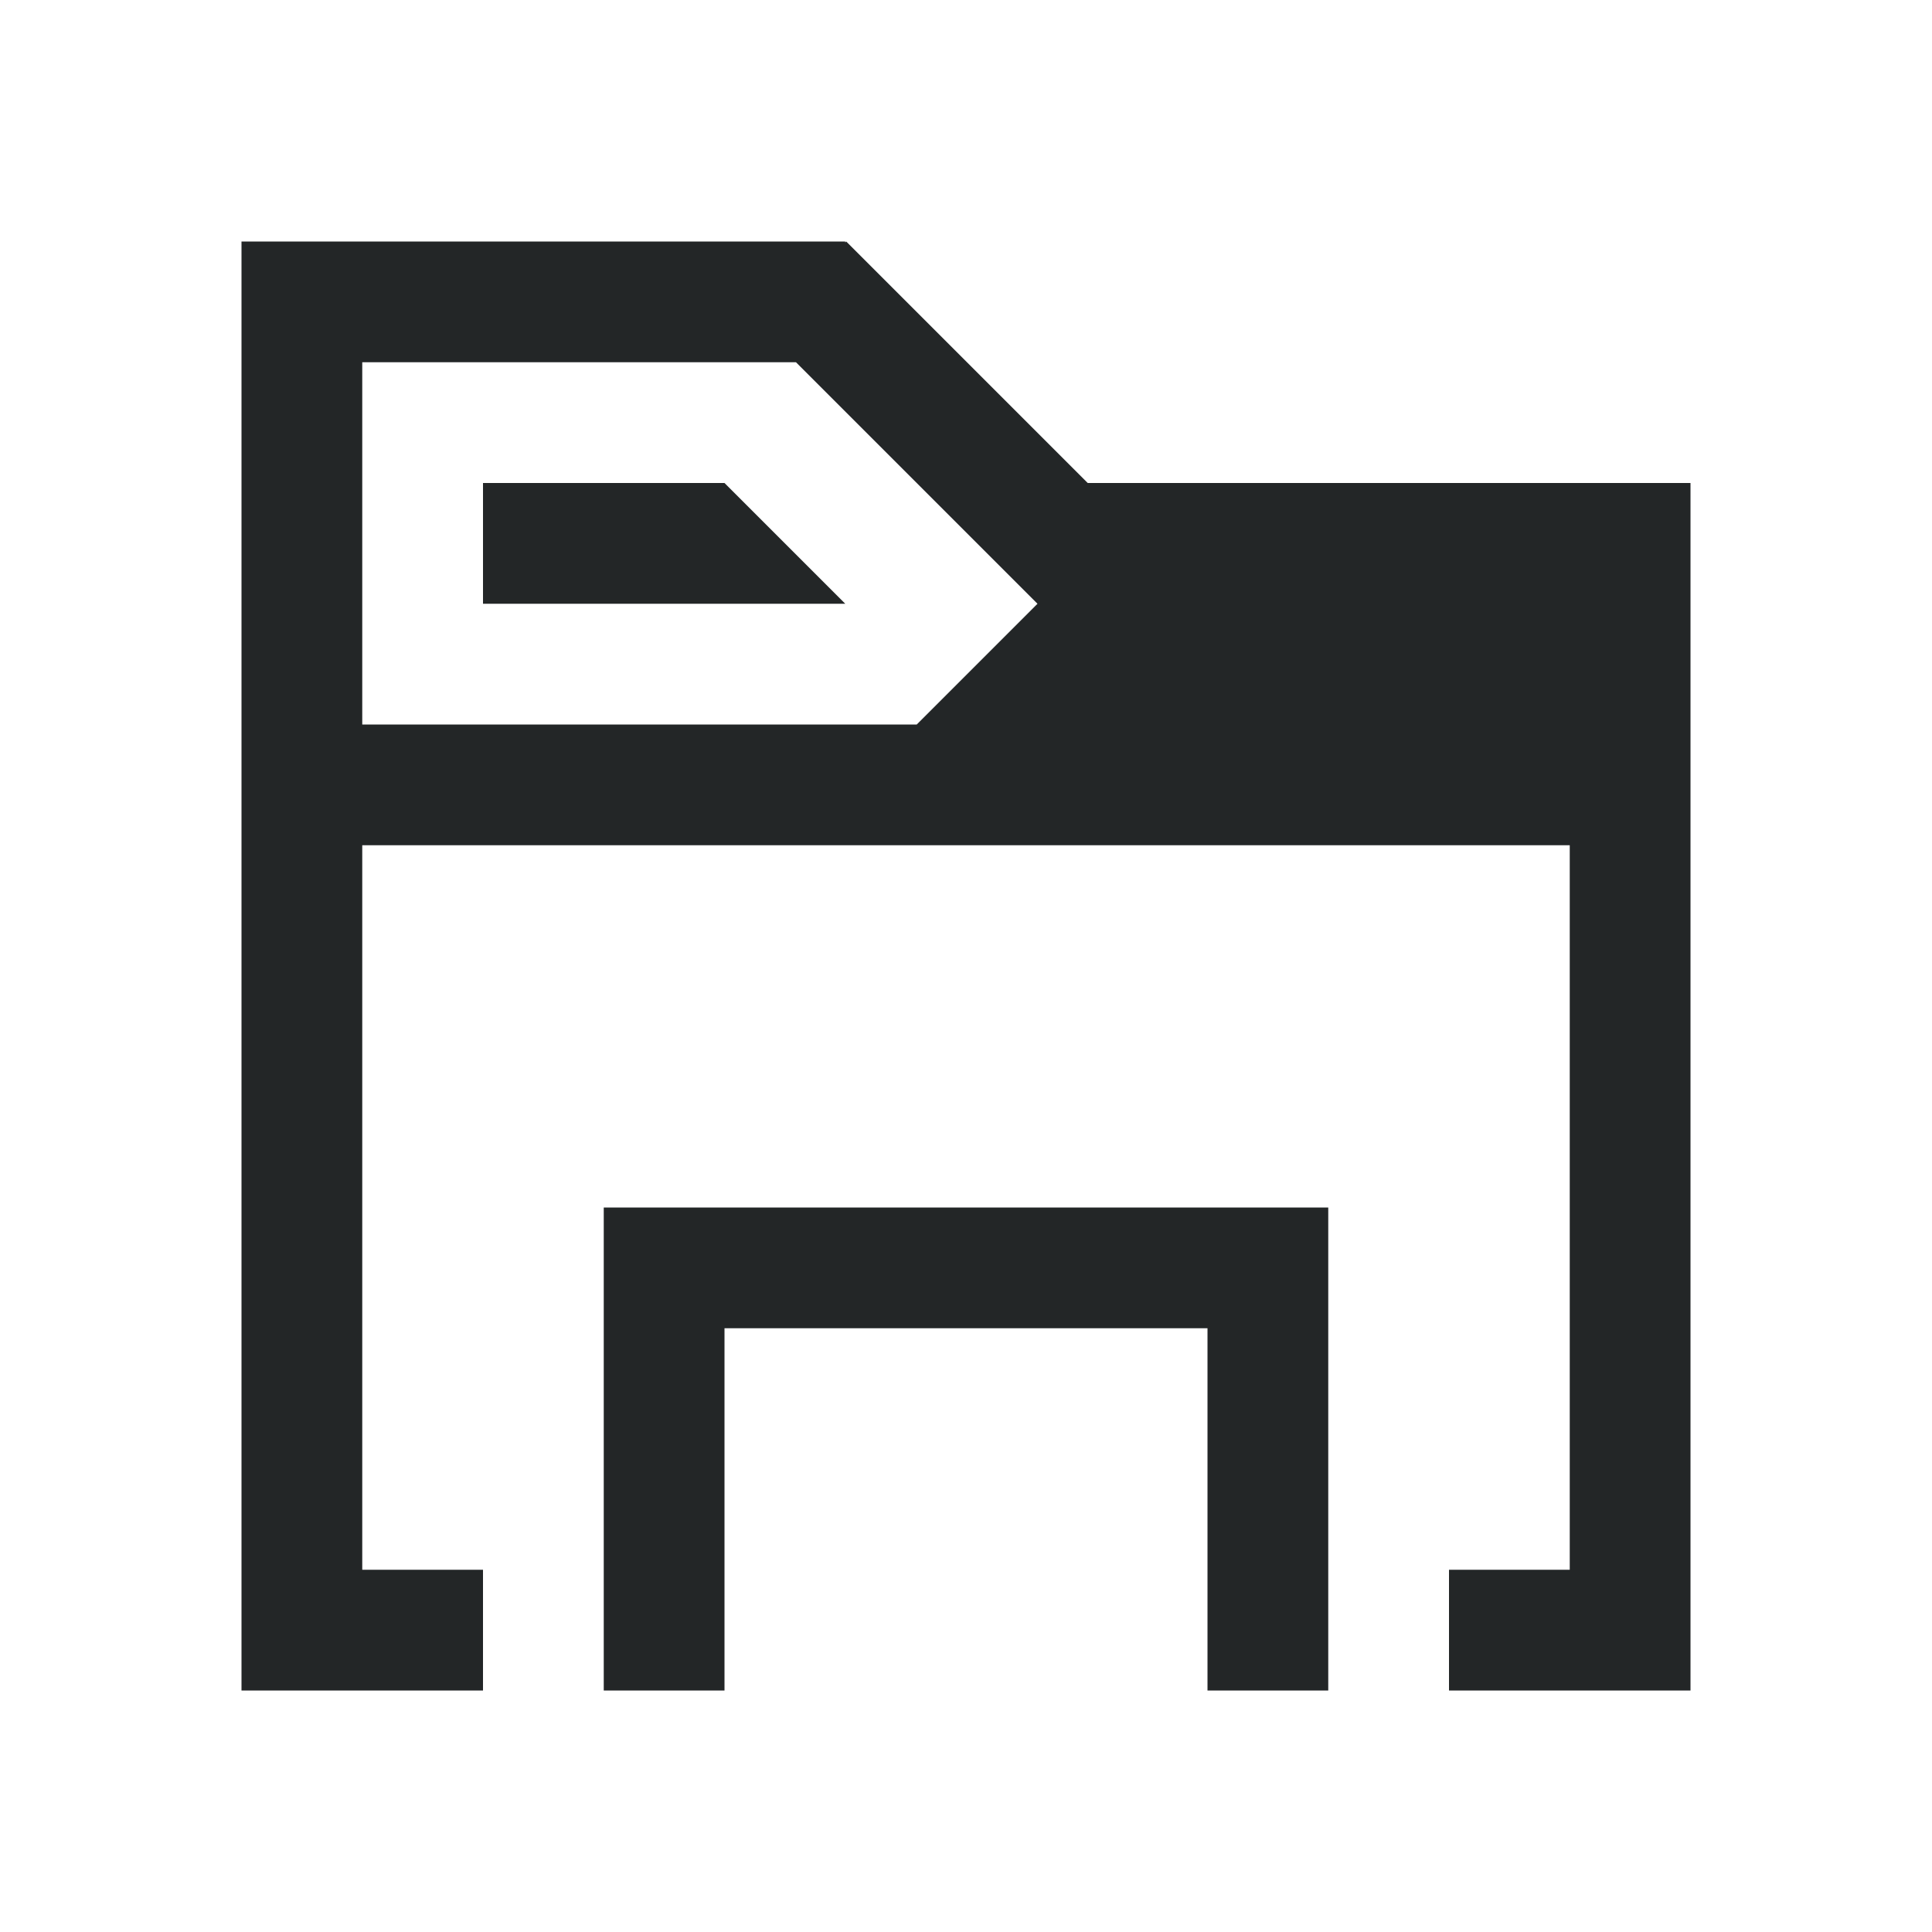
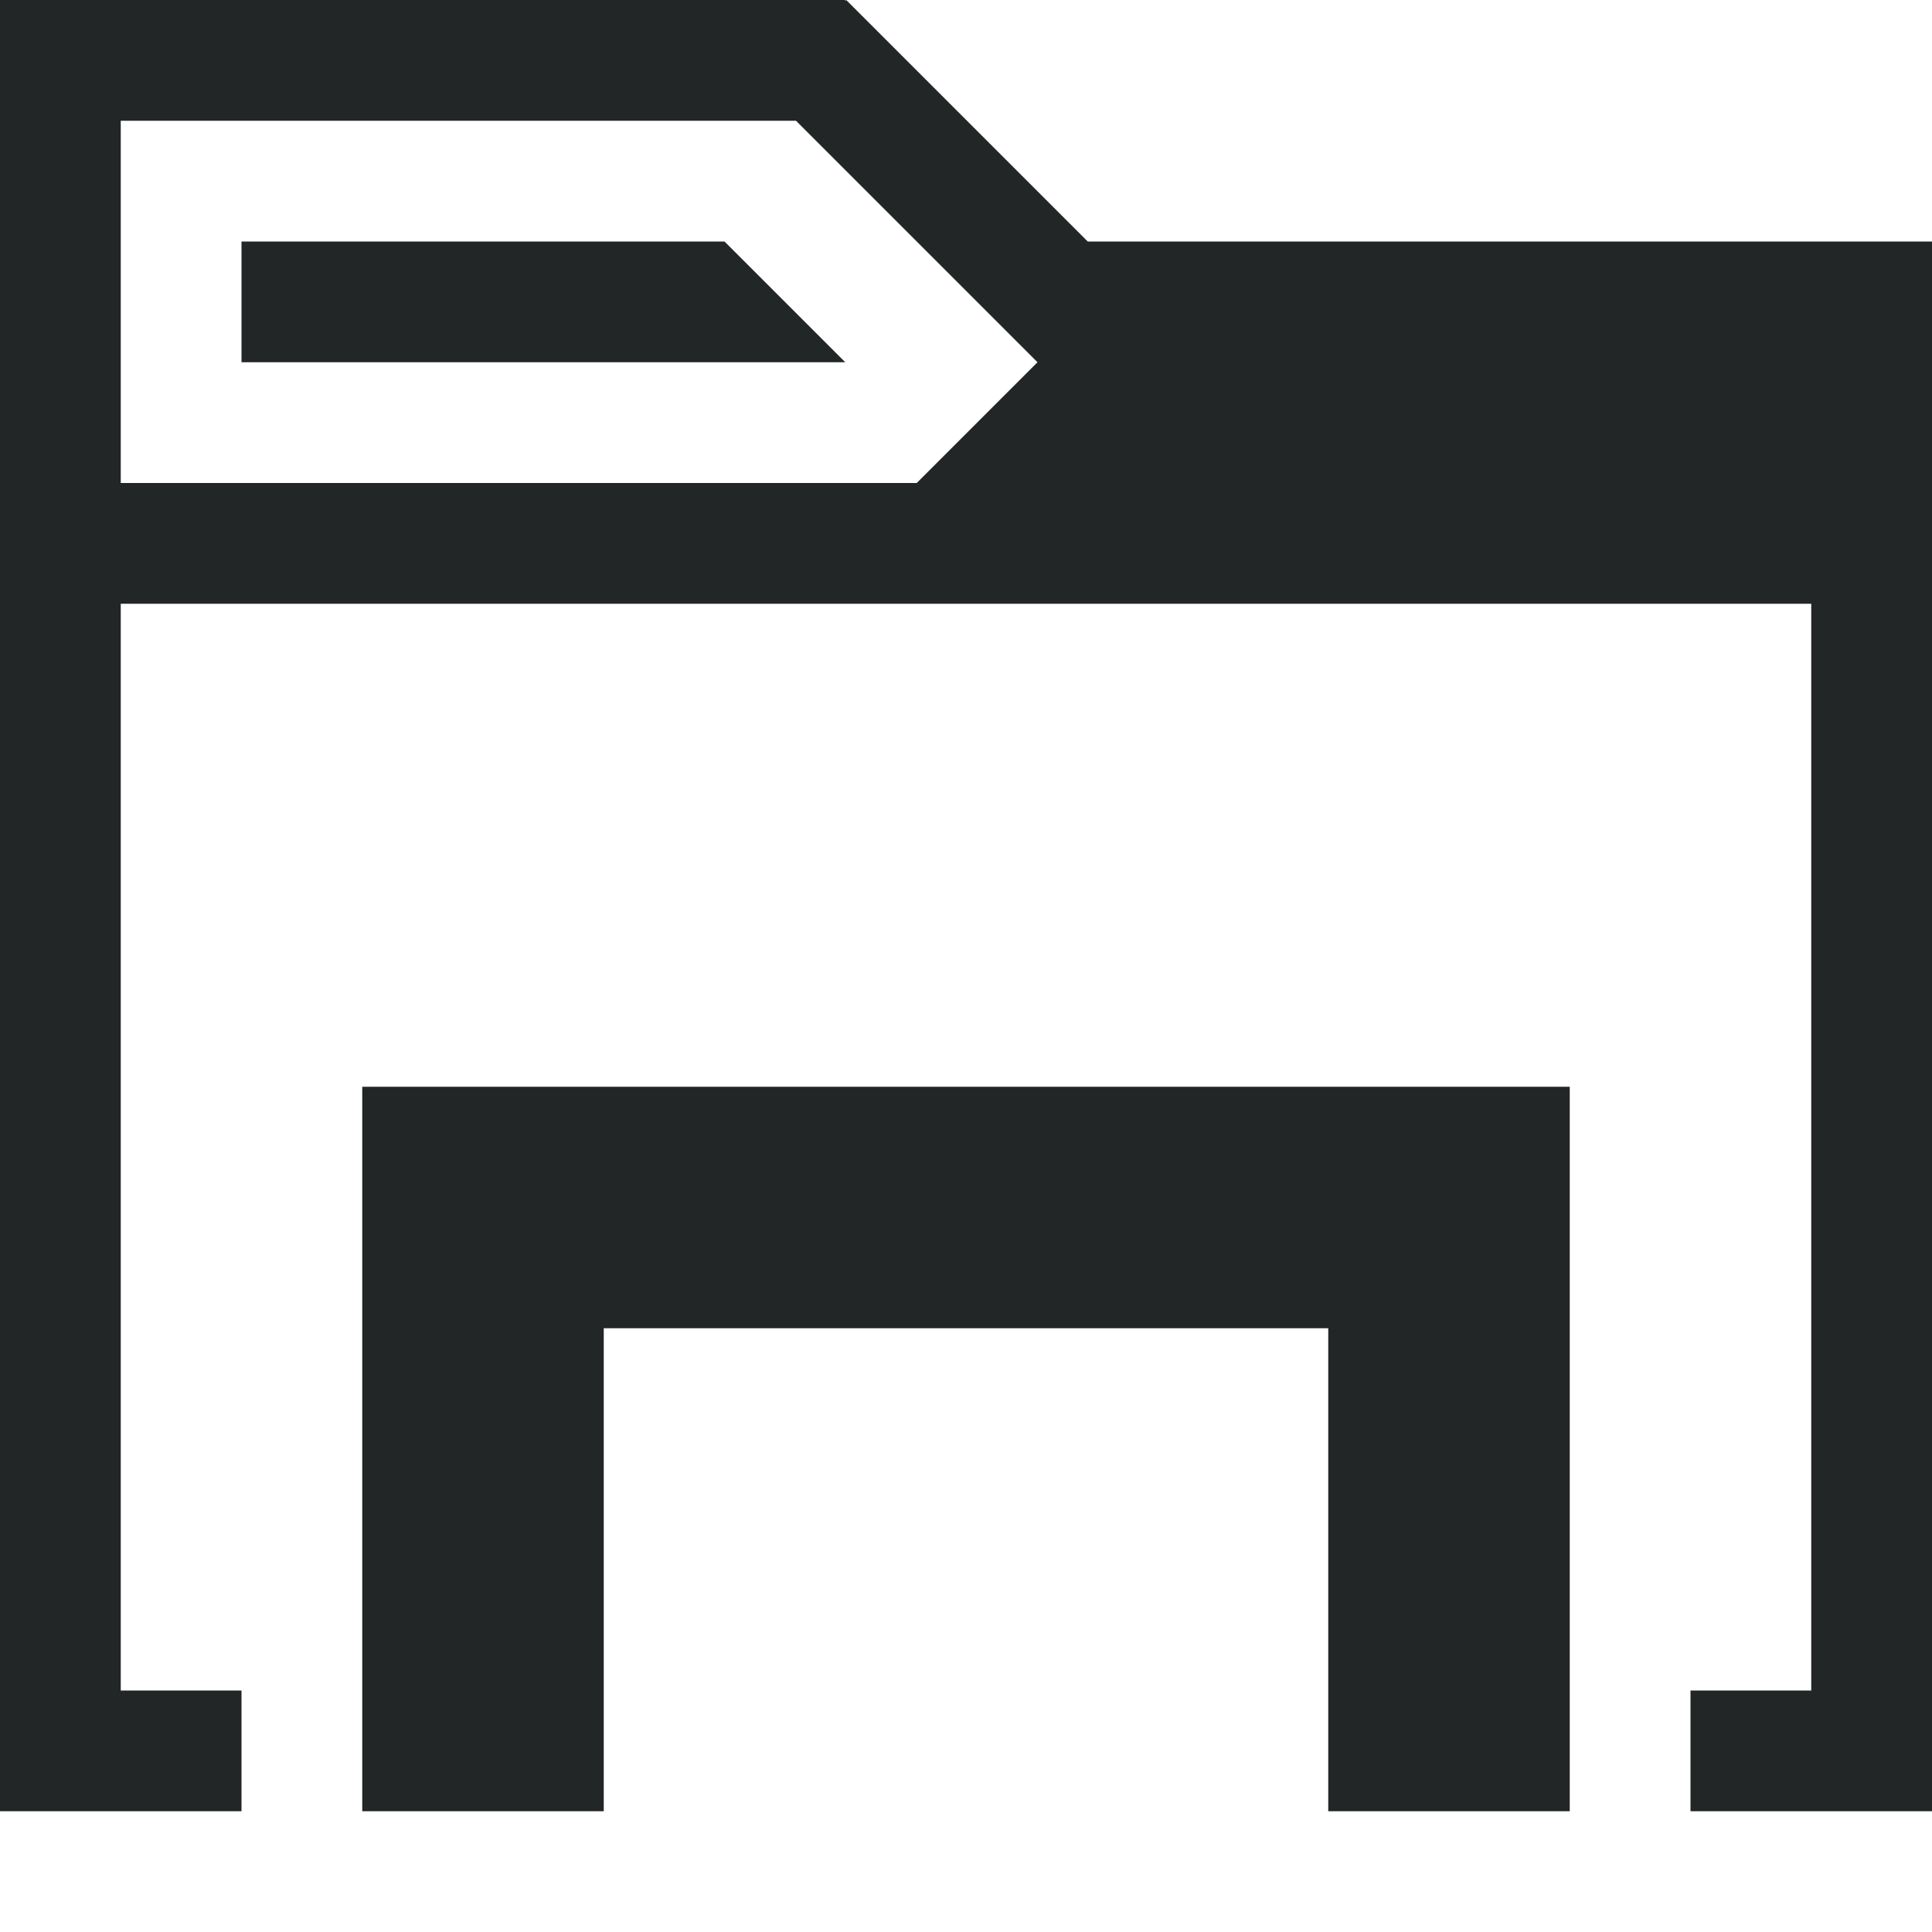
<svg xmlns="http://www.w3.org/2000/svg" viewBox="0 0 16 16" version="1.1" id="svg3">
  <defs id="defs7" />
-   <path id="rect4079" style="fill:#232627;fill-opacity:1;stroke:none" d="m 2,2 c 0,4 0,8 0,12 H 4 V 13 H 3 V 7 h 10 v 6 h -1 v 1 h 2 V 13 4 H 9.008 l -2,-2 L 7,2.008 V 2 Z m 1,1 h 3.584 0.008 l 2,2 -1,1 H 3 Z M 4,4 V 5 H 7 L 6,4 Z m 1,6 c 0,1.333 0,2.667 0,4 h 1 v -3 h 4 v 3 h 1 c 0,-1.333 0,-2.667 0,-4 -2,0 -4,0 -6,0 z" />
+   <path id="rect4079" style="fill:#232627;fill-opacity:1;stroke:none" d="M 0,0 V 15 H 2 V 14 H 1 V 5 h 14 v 9 h -1 v 1 h 2 V 14 2 H 9.008 l -2,-2 L 7,0.008 V 0 Z m 1,1 h 5.584 0.008 l 2,2 -1,1 H 1 Z M 2,2 V 3 H 7 L 6,2 Z m 1,7 v 6 h 2 v -4 h 6 v 4 h 2 V 9 Z" />
</svg>
